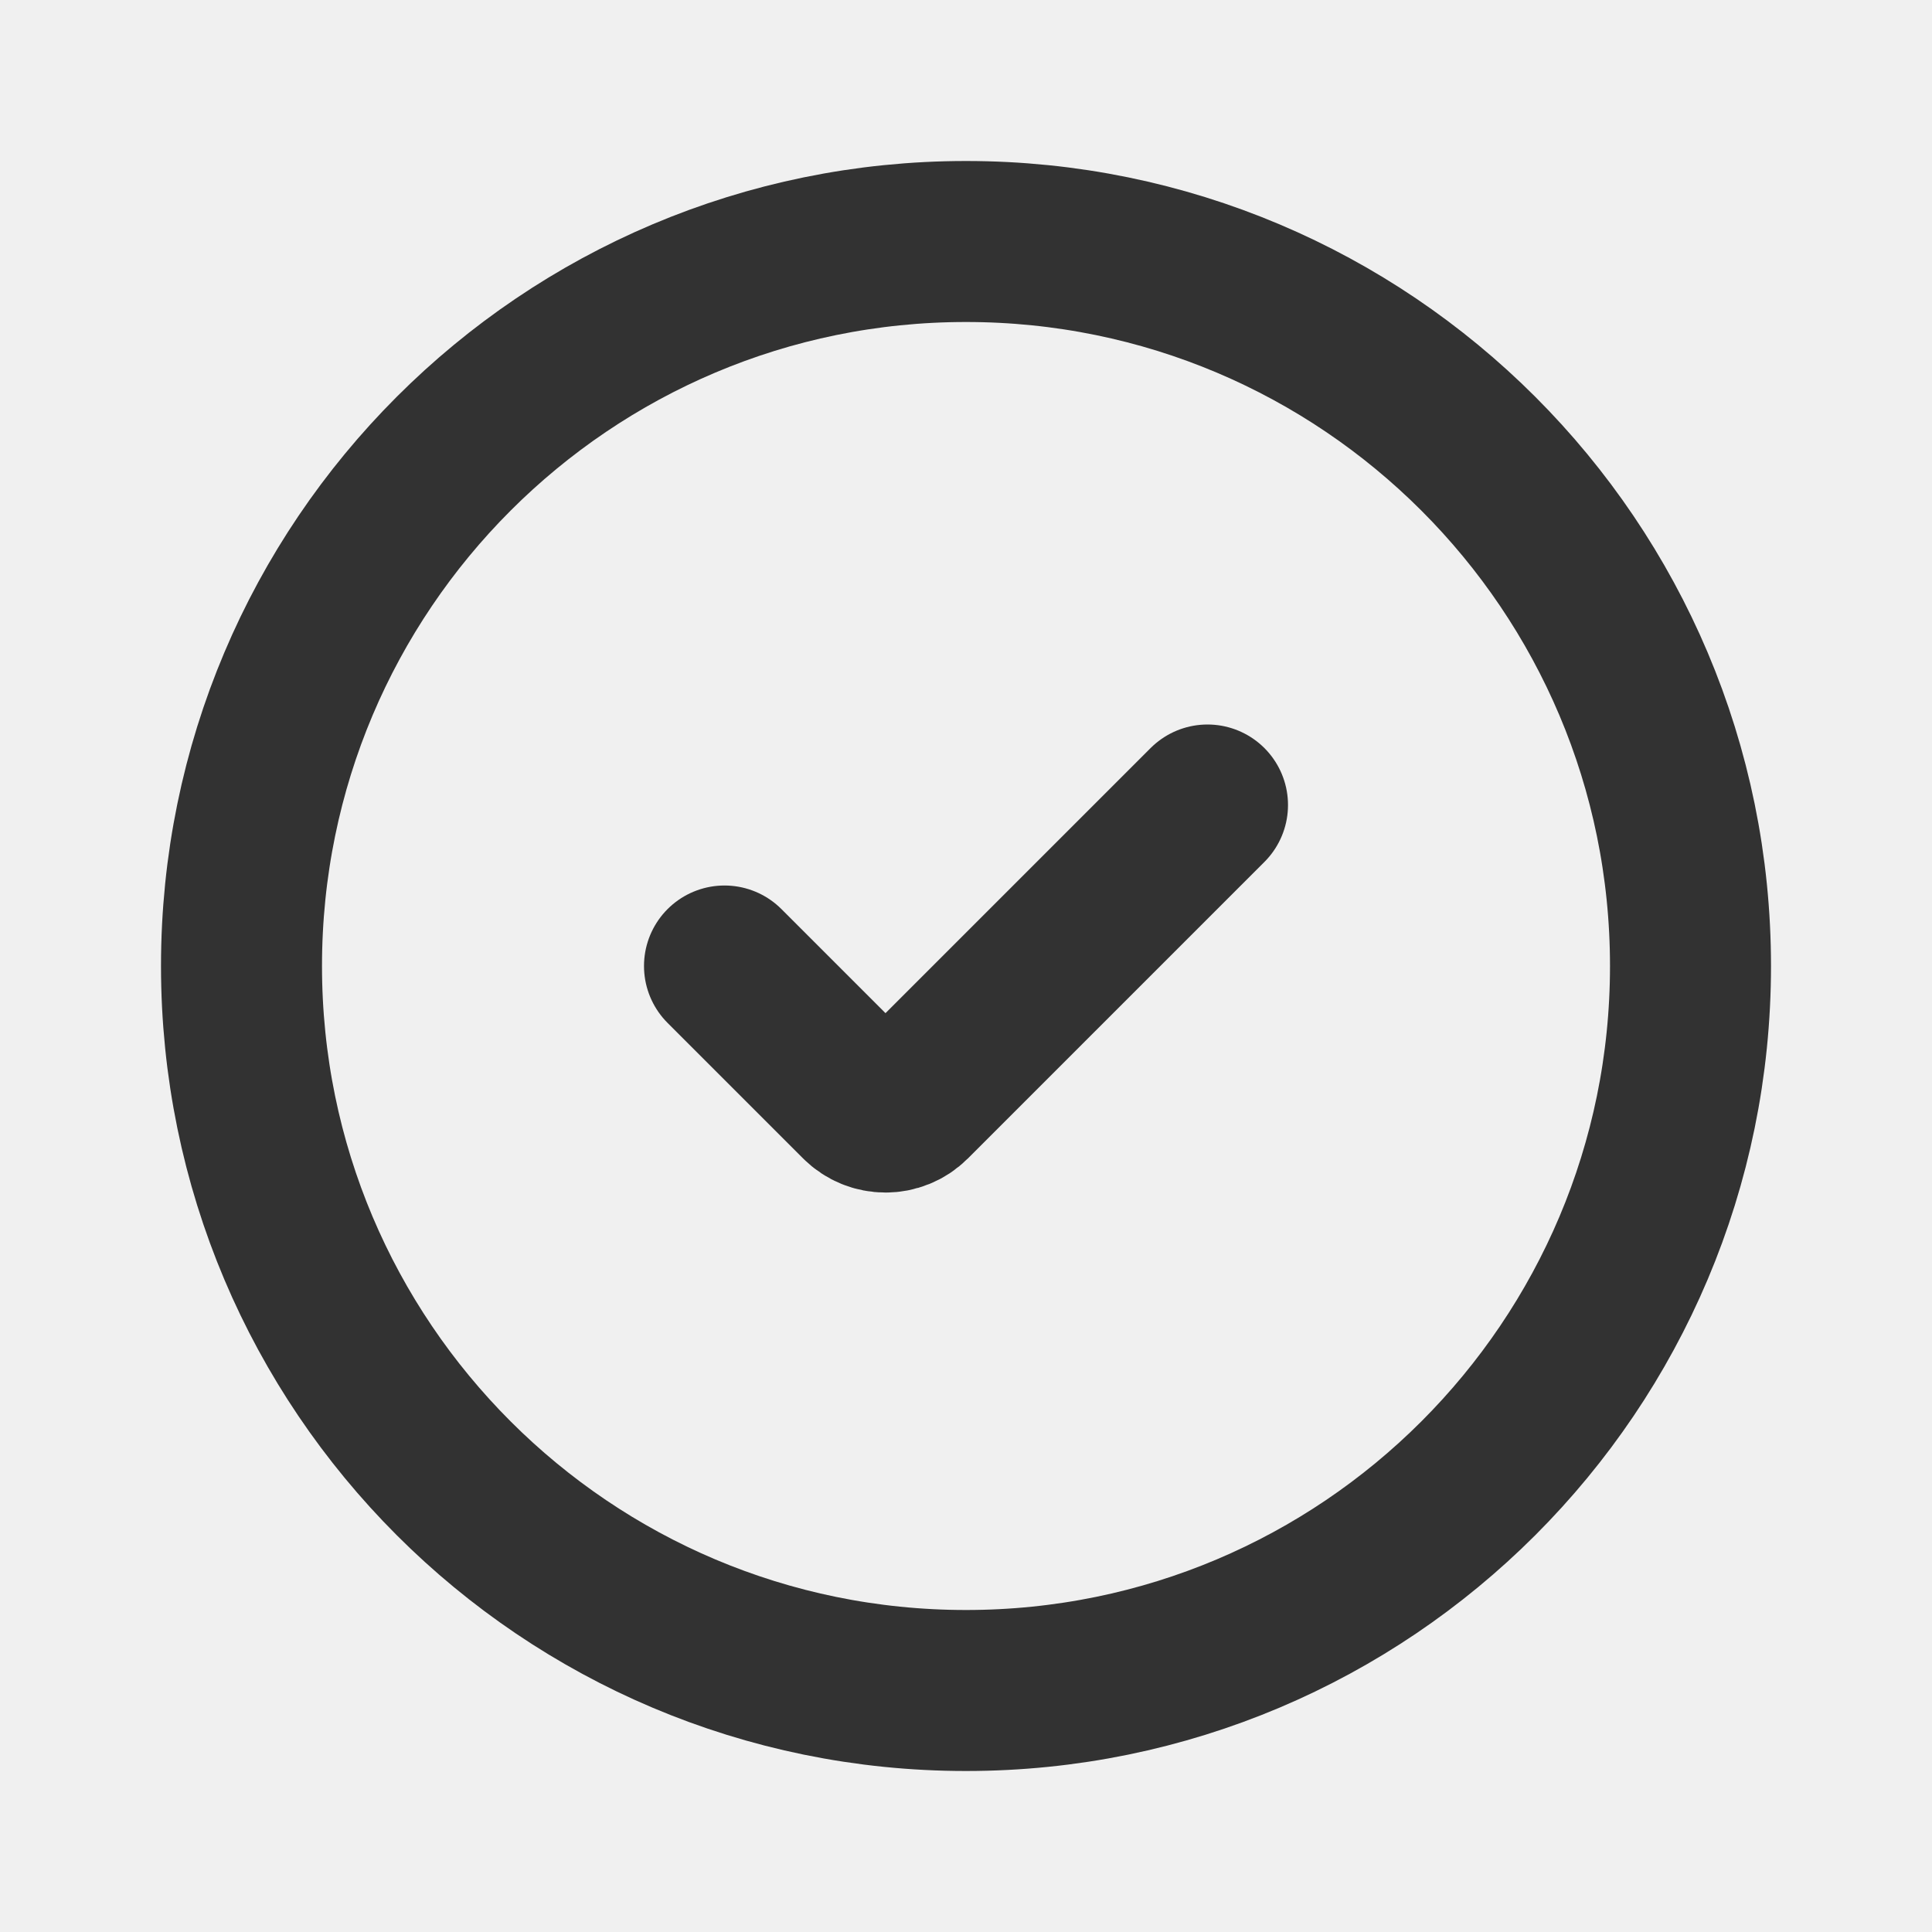
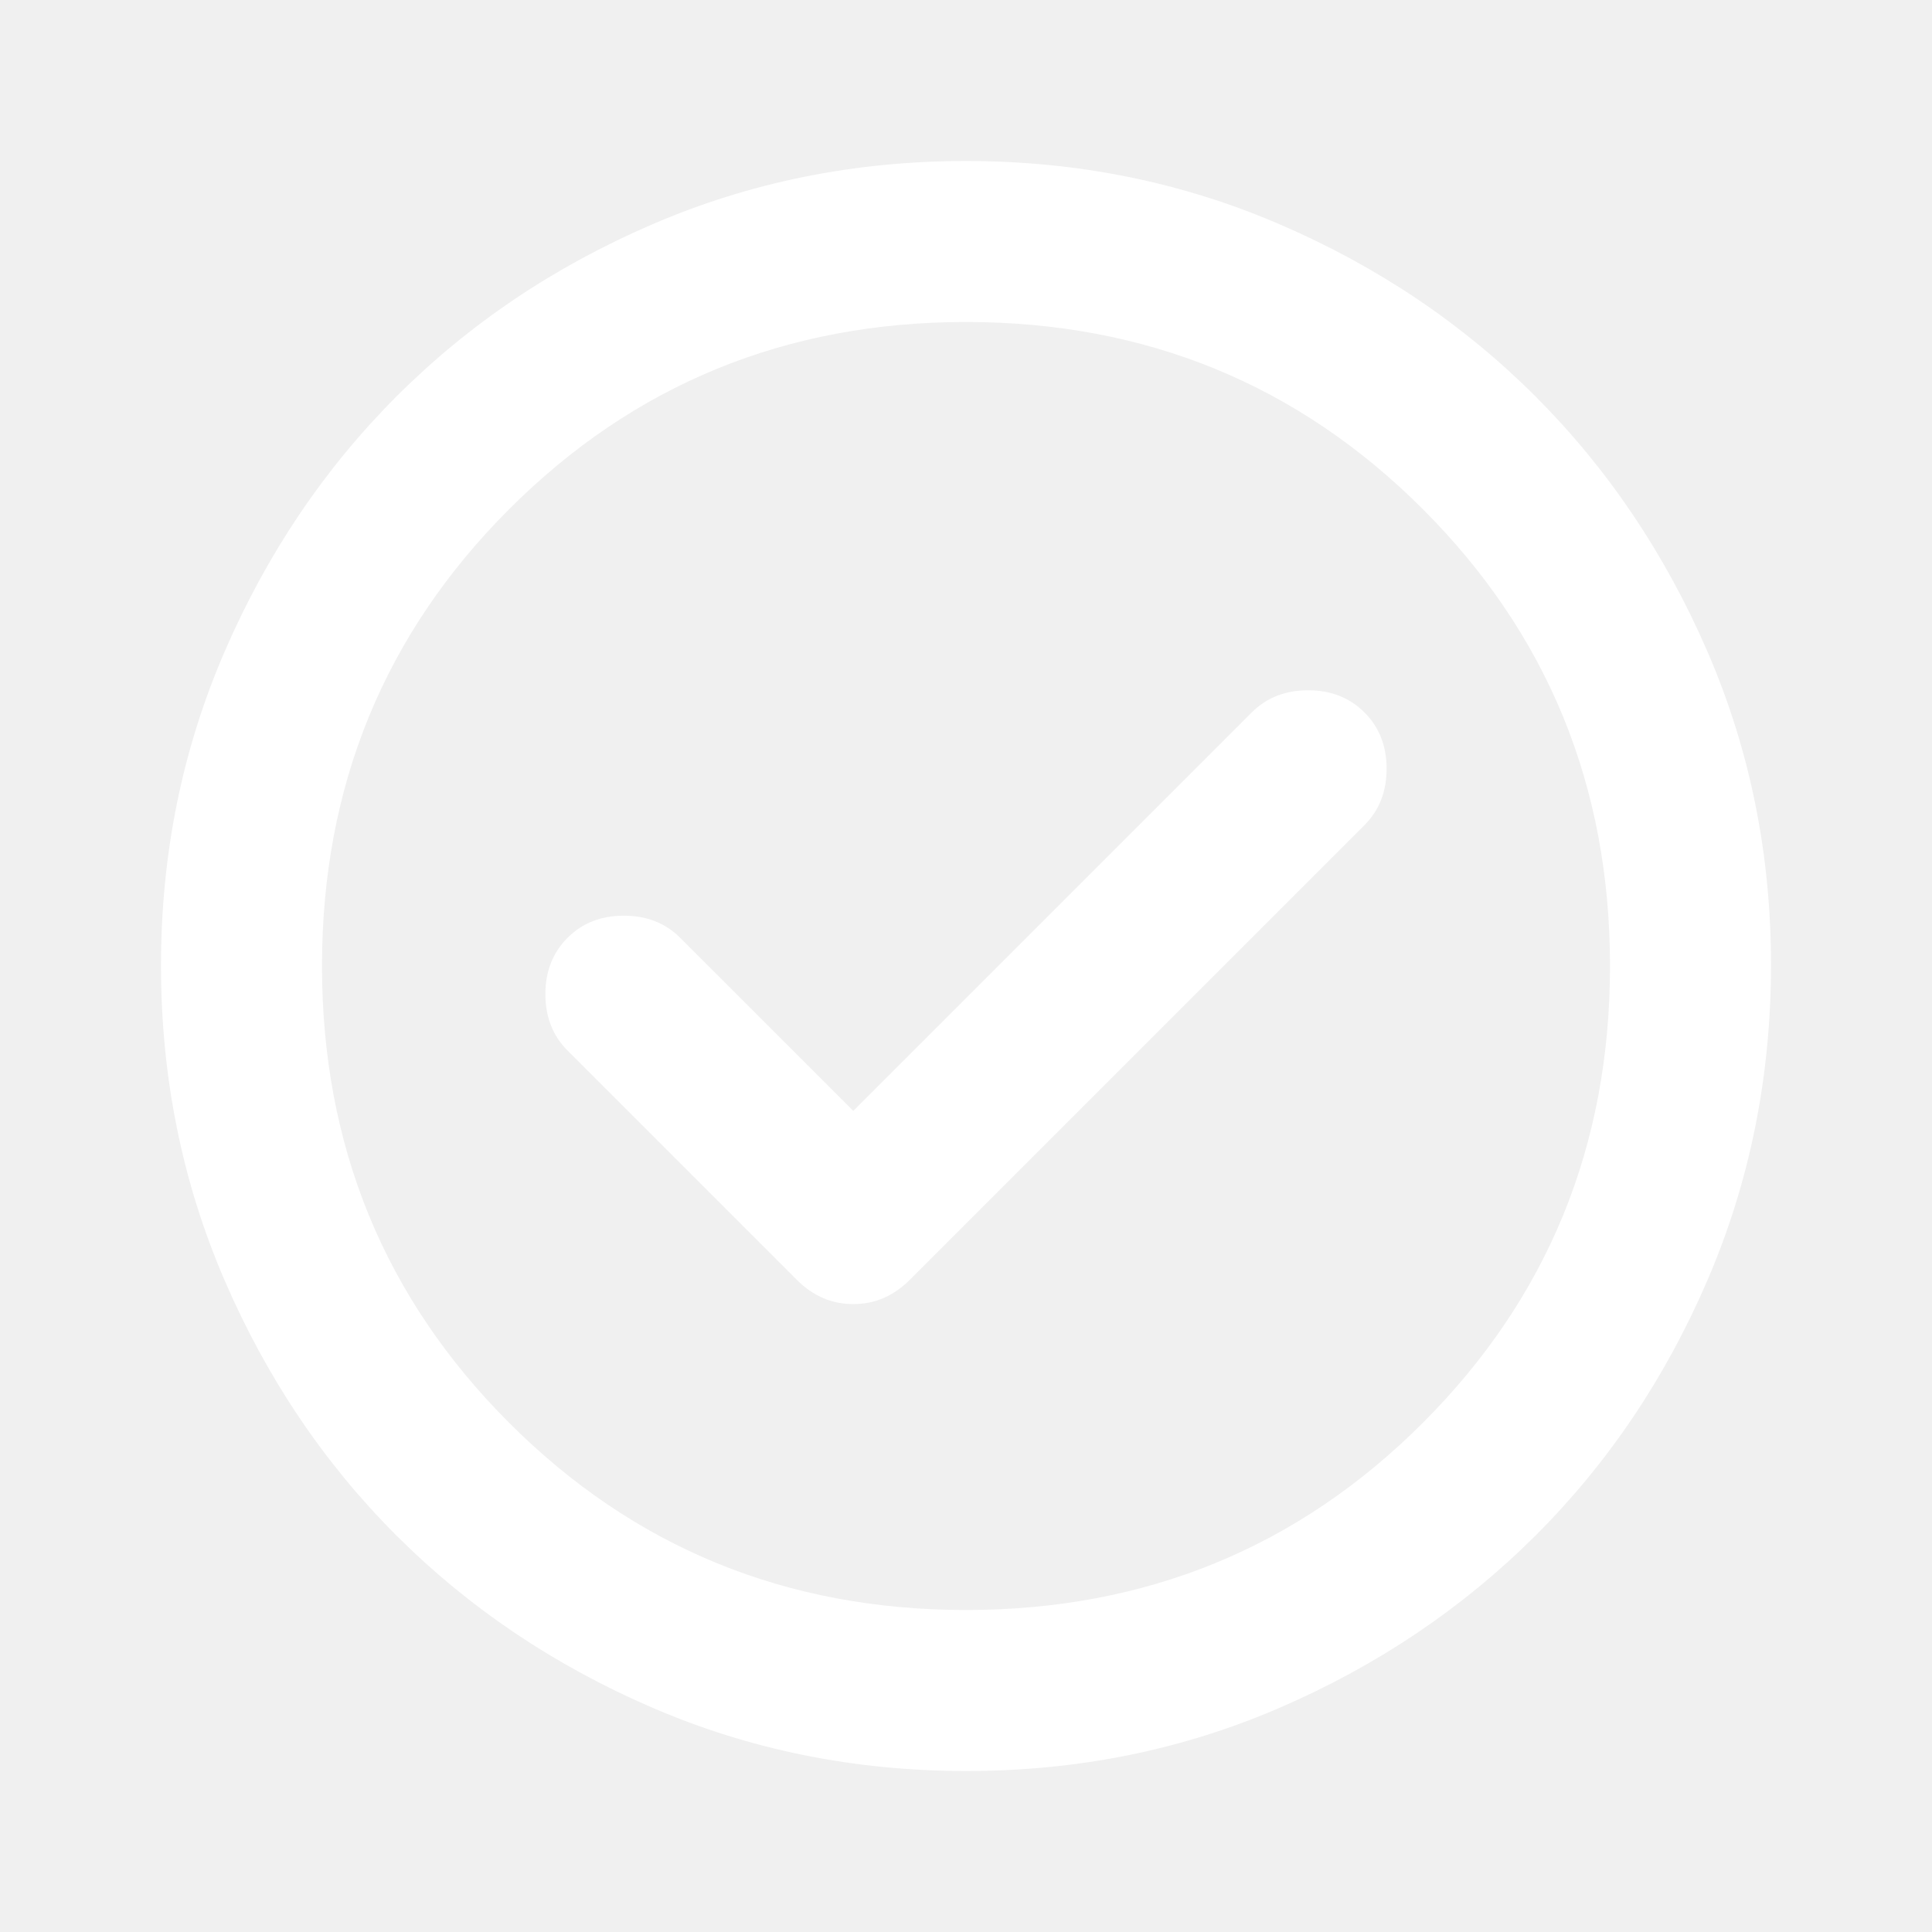
- <svg xmlns="http://www.w3.org/2000/svg" width="800px" height="800px" viewBox="0 0 24 24" fill="none">
-   <path d="M21 12C21 16.971 16.971 21 12 21C7.029 21 3 16.971 3 12C3 7.029 7.029 3 12 3C16.971 3 21 7.029 21 12Z" stroke="#323232" stroke-width="2" />
-   <path d="M9 12L10.683 13.683V13.683C10.858 13.858 11.142 13.858 11.317 13.683V13.683L15 10" stroke="#323232" stroke-width="2" stroke-linecap="round" stroke-linejoin="round" />
+ <svg xmlns="http://www.w3.org/2000/svg" width="24" height="24" viewBox="0 0 24 24">
+   <path fill="#fff" d="m10.6 13.8l-2.15-2.15q-.275-.275-.7-.275t-.7.275t-.275.7t.275.7L9.9 15.9q.3.3.7.3t.7-.3l5.65-5.65q.275-.275.275-.7t-.275-.7t-.7-.275t-.7.275zM12 22q-2.075 0-3.9-.788t-3.175-2.137T2.788 15.9T2 12t.788-3.9t2.137-3.175T8.1 2.788T12 2t3.9.788t3.175 2.137T21.213 8.1T22 12t-.788 3.9t-2.137 3.175t-3.175 2.138T12 22m0-2q3.35 0 5.675-2.325T20 12t-2.325-5.675T12 4T6.325 6.325T4 12t2.325 5.675T12 20m0-8" />
</svg>
